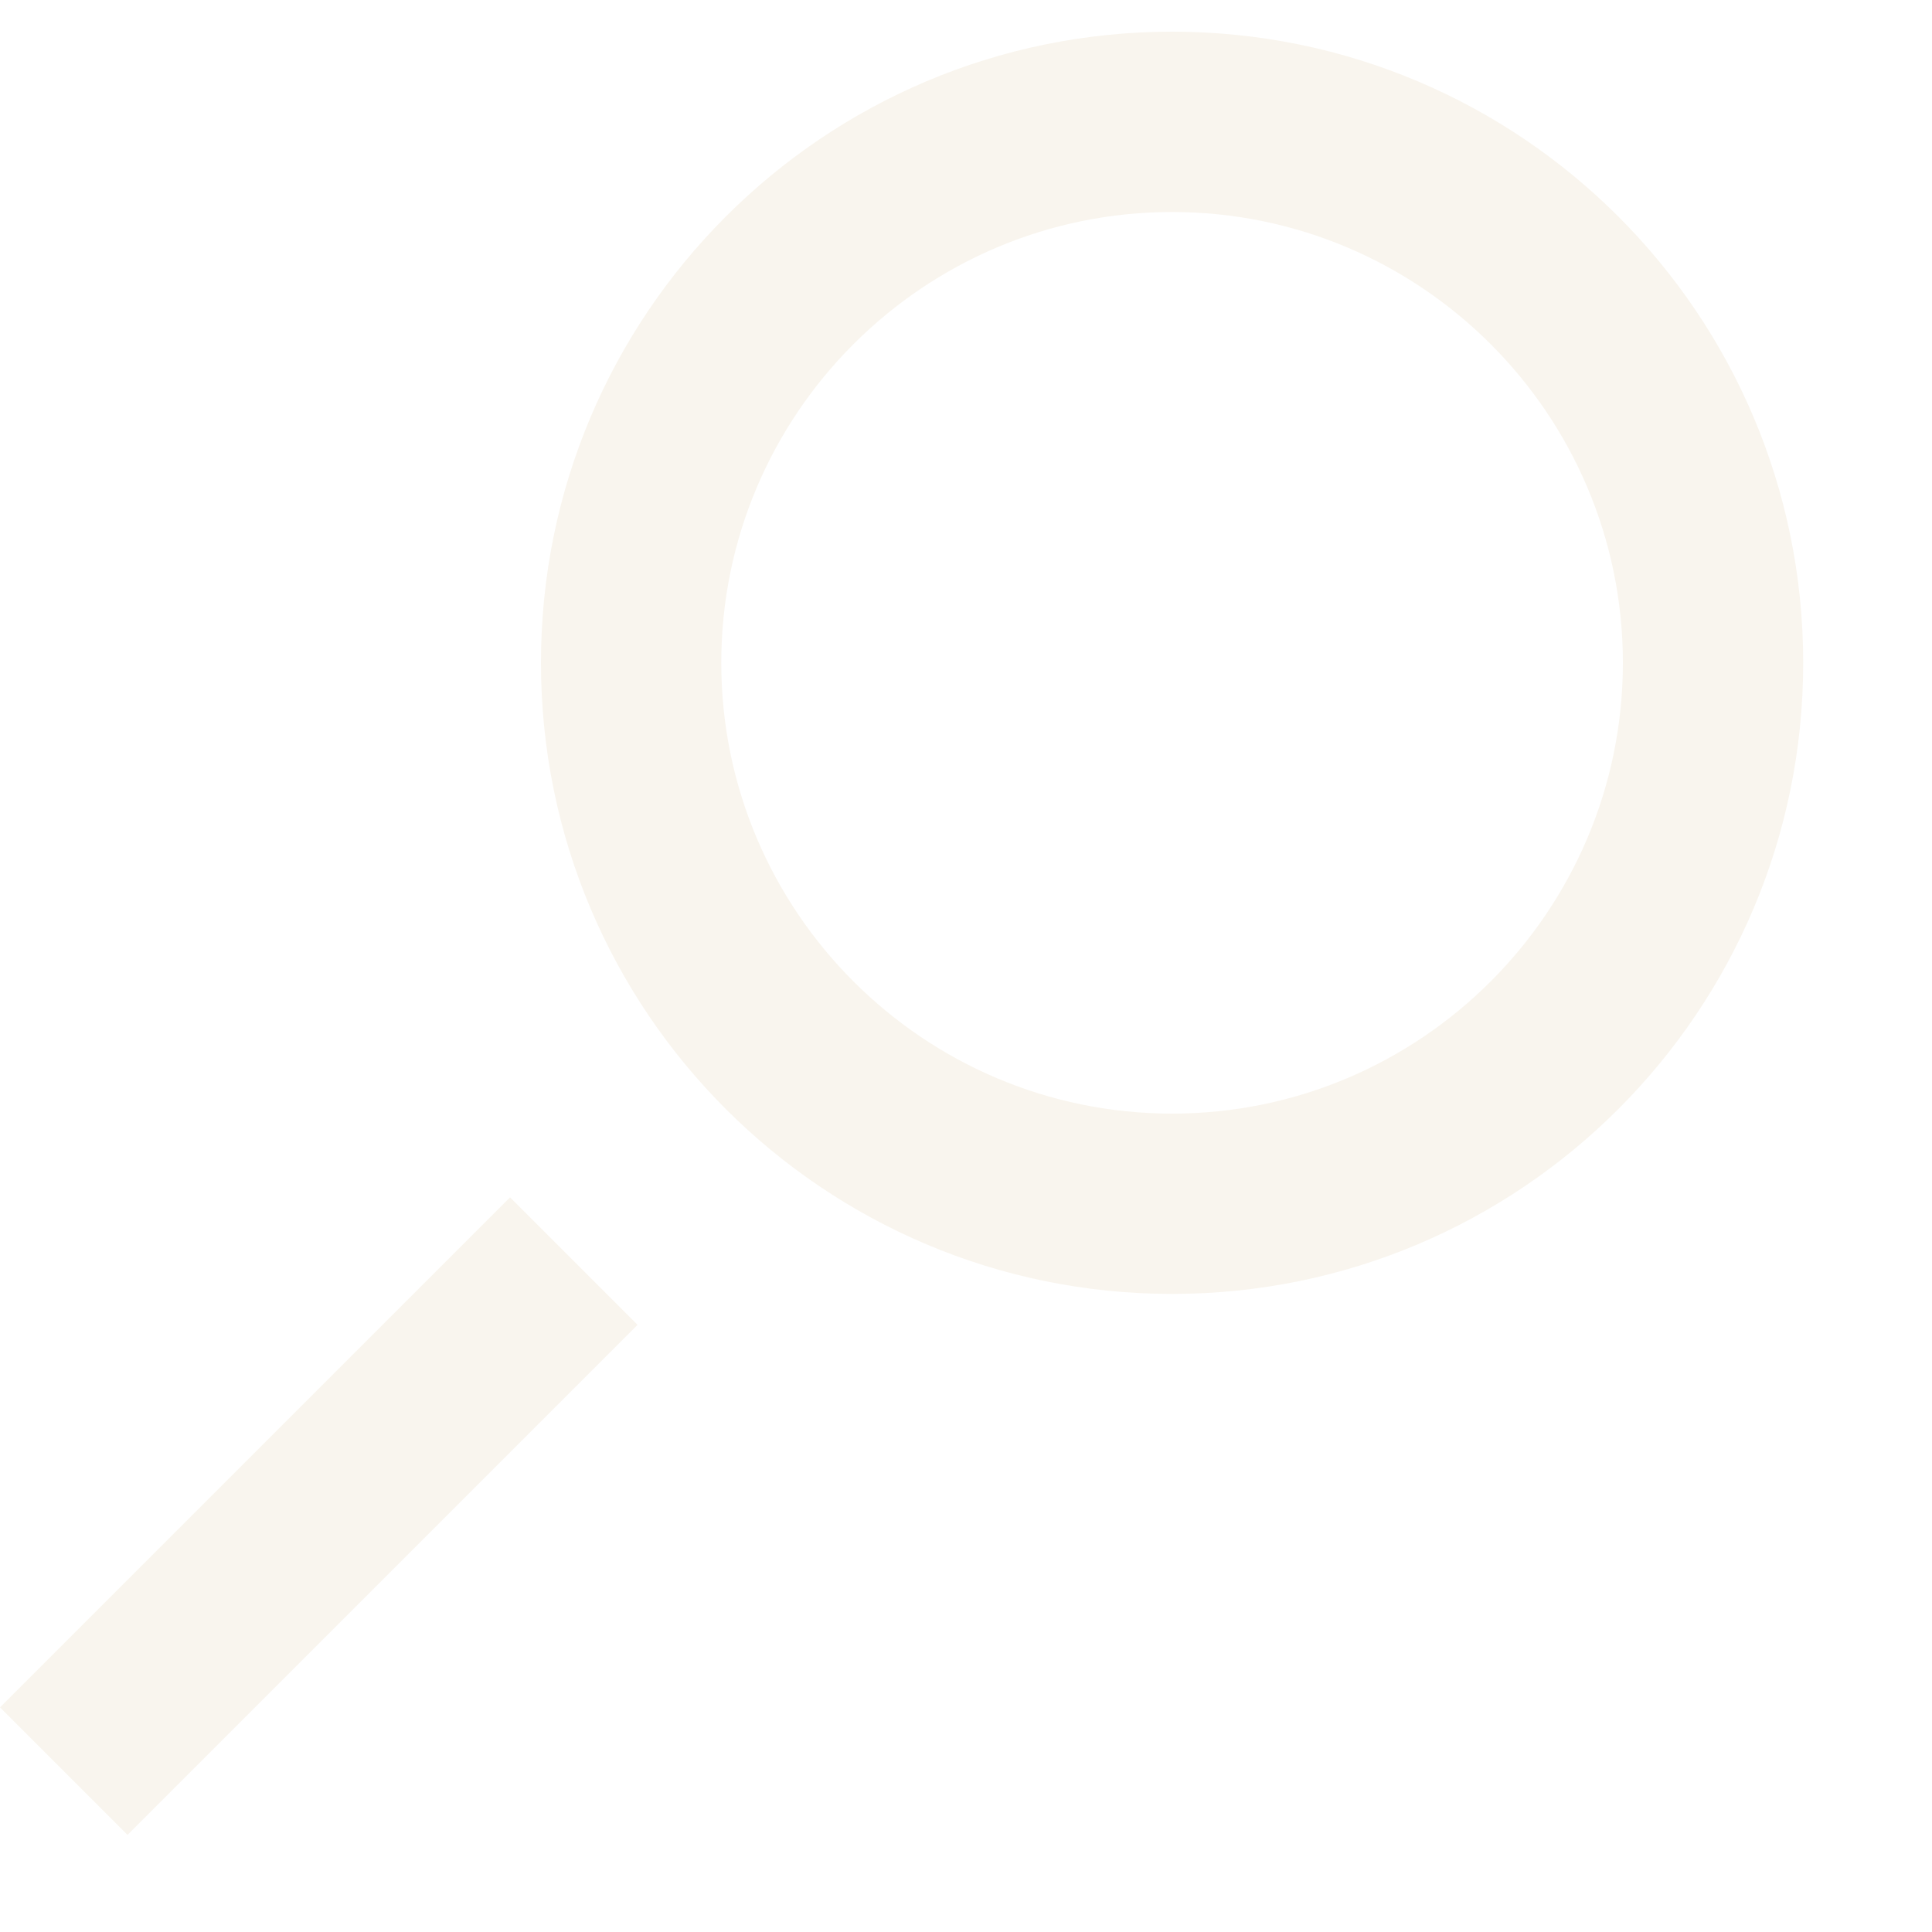
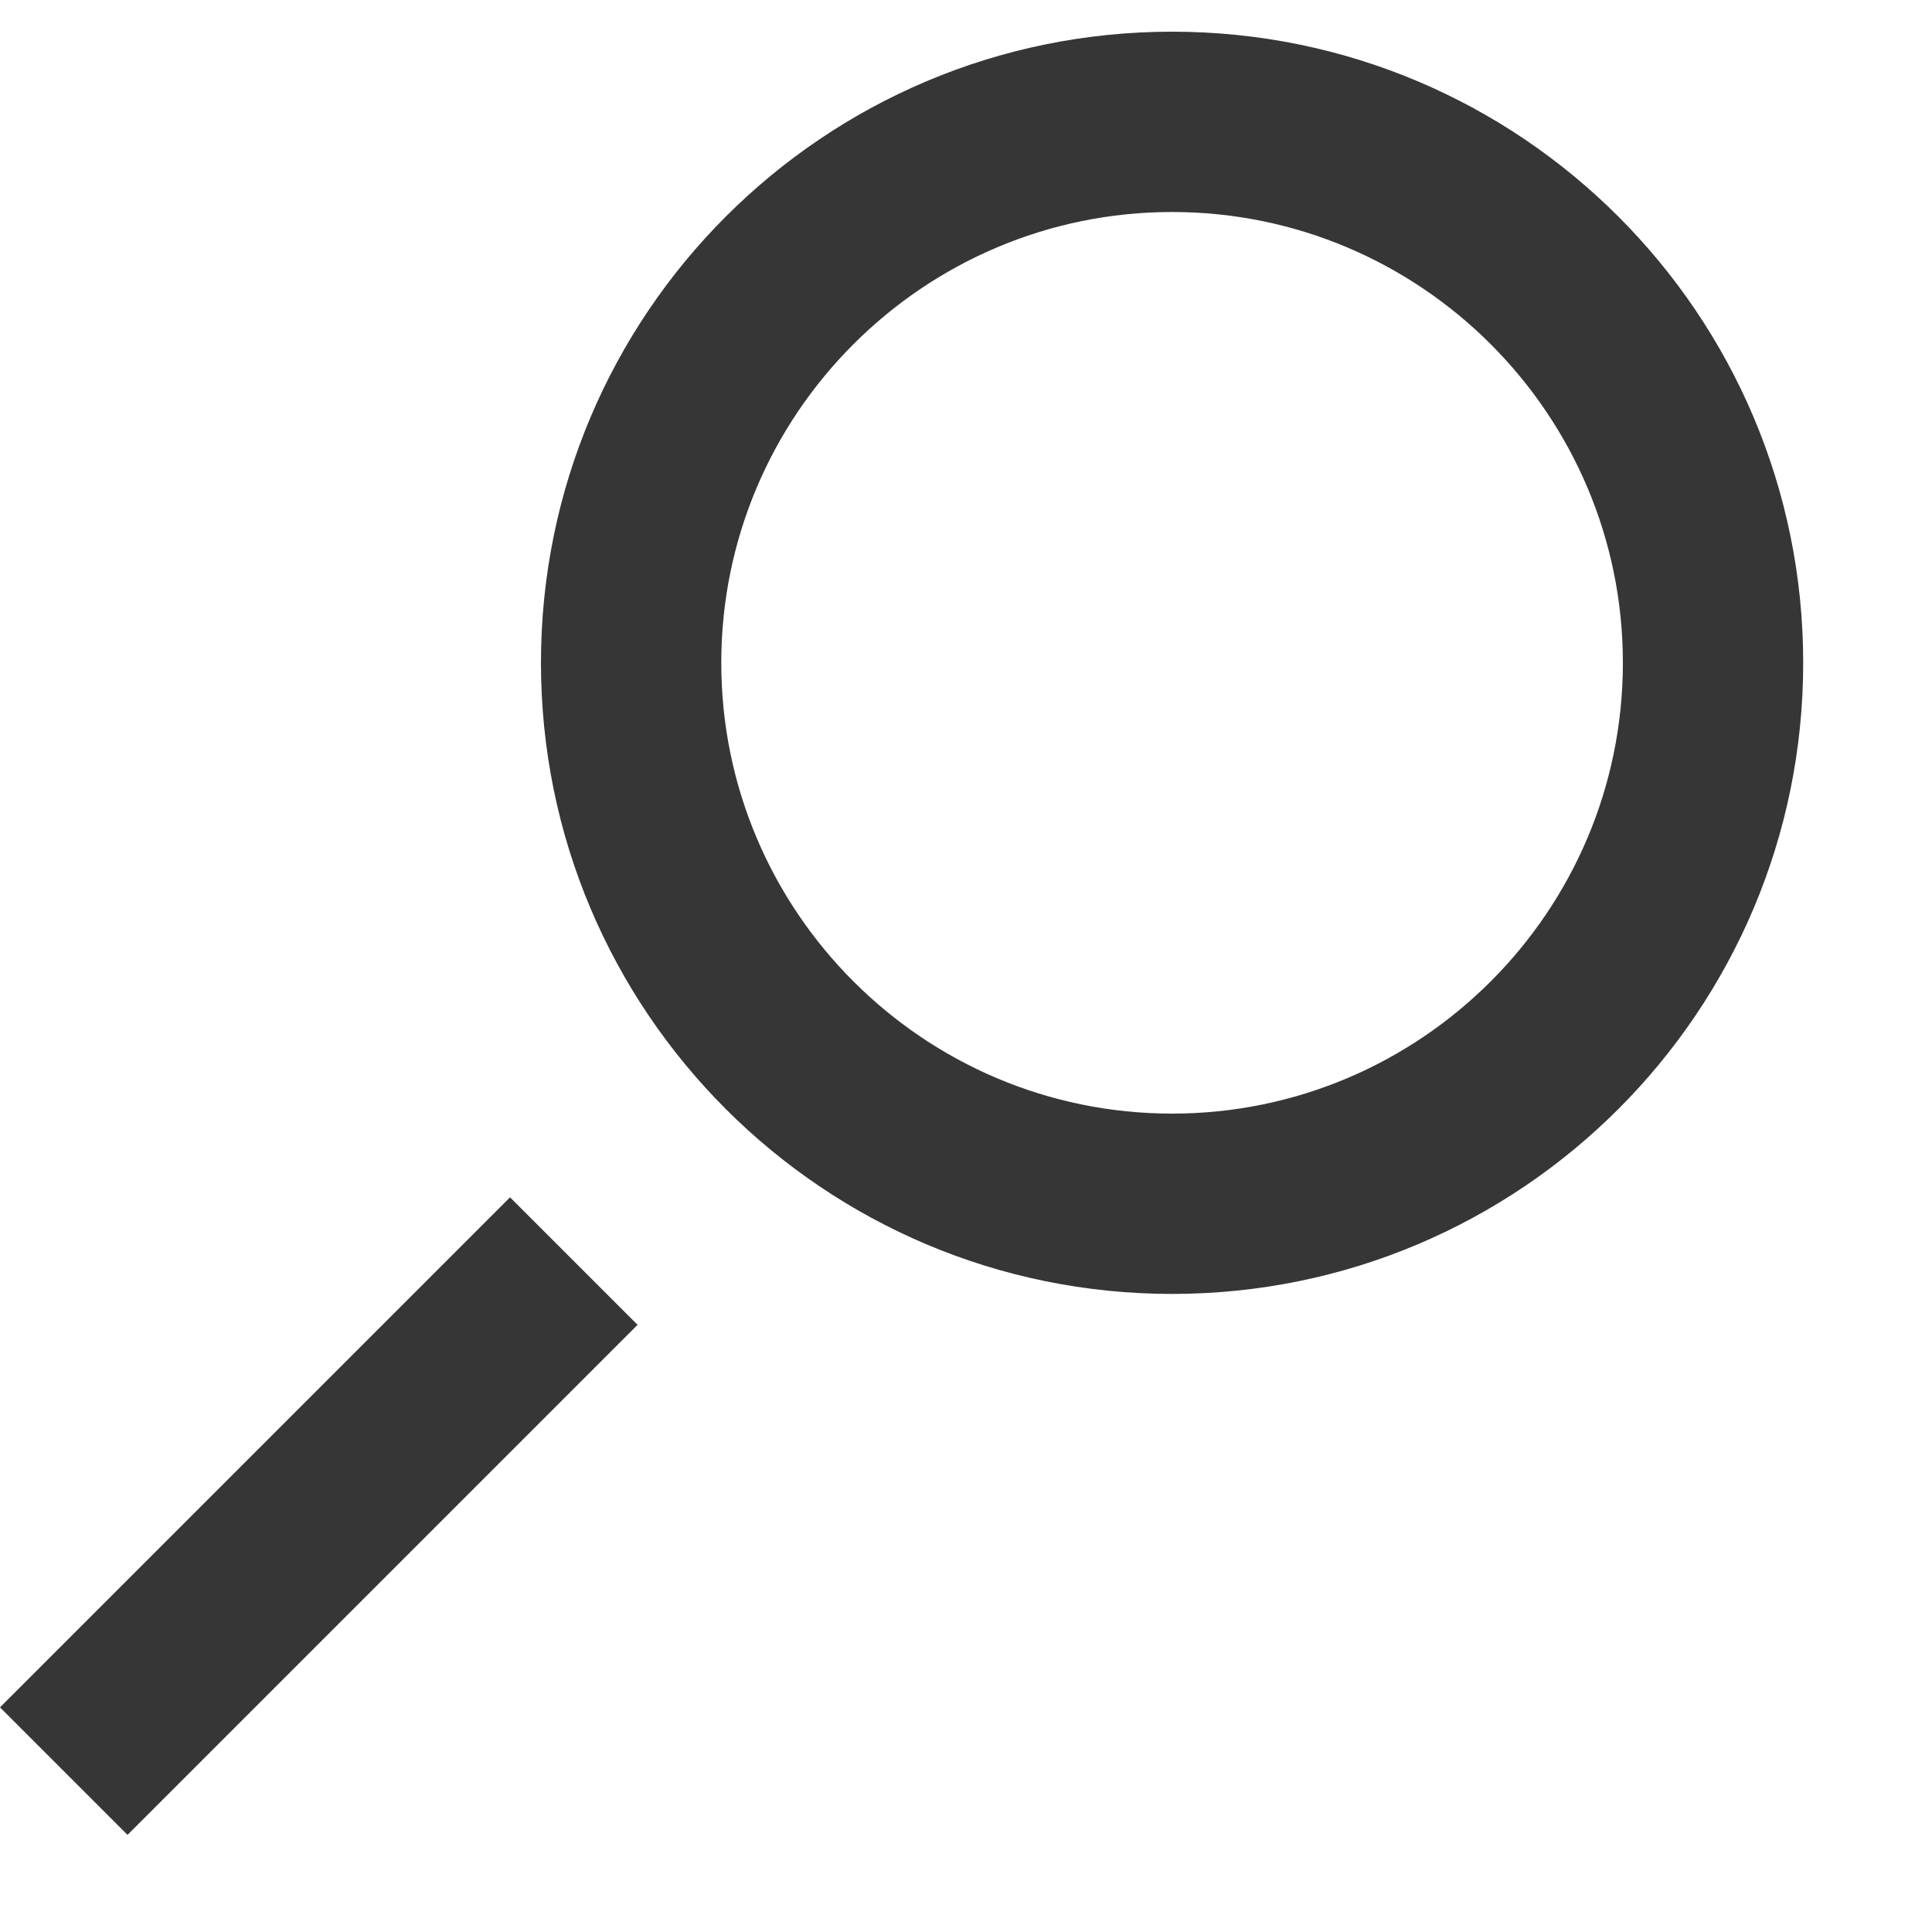
<svg xmlns="http://www.w3.org/2000/svg" width="15" height="15" viewBox="0 0 15 15" fill="none">
-   <path fill-rule="evenodd" clip-rule="evenodd" d="M3.96 9.296L4.95 10.286L0.99 14.246L0 13.256L3.96 9.296ZM9.1 8.646C7.17 8.646 5.6 7.076 5.6 5.146C5.6 3.216 7.17 1.646 9.1 1.646C11.03 1.646 12.6 3.216 12.6 5.146C12.6 7.076 11.03 8.646 9.1 8.646ZM9.1 0.246C6.394 0.246 4.2 2.44 4.2 5.146C4.2 7.852 6.394 10.046 9.1 10.046C11.806 10.046 14 7.852 14 5.146C14 2.44 11.806 0.246 9.1 0.246Z" fill="#F9F5EE" />
+   <path fill-rule="evenodd" clip-rule="evenodd" d="M3.96 9.296L4.95 10.286L0.99 14.246L0 13.256L3.96 9.296ZM9.1 8.646C7.17 8.646 5.6 7.076 5.6 5.146C5.6 3.216 7.17 1.646 9.1 1.646C11.03 1.646 12.6 3.216 12.6 5.146C12.6 7.076 11.03 8.646 9.1 8.646ZM9.1 0.246C6.394 0.246 4.2 2.44 4.2 5.146C4.2 7.852 6.394 10.046 9.1 10.046C11.806 10.046 14 7.852 14 5.146C14 2.44 11.806 0.246 9.1 0.246Z" fill="#363636" />
</svg>
